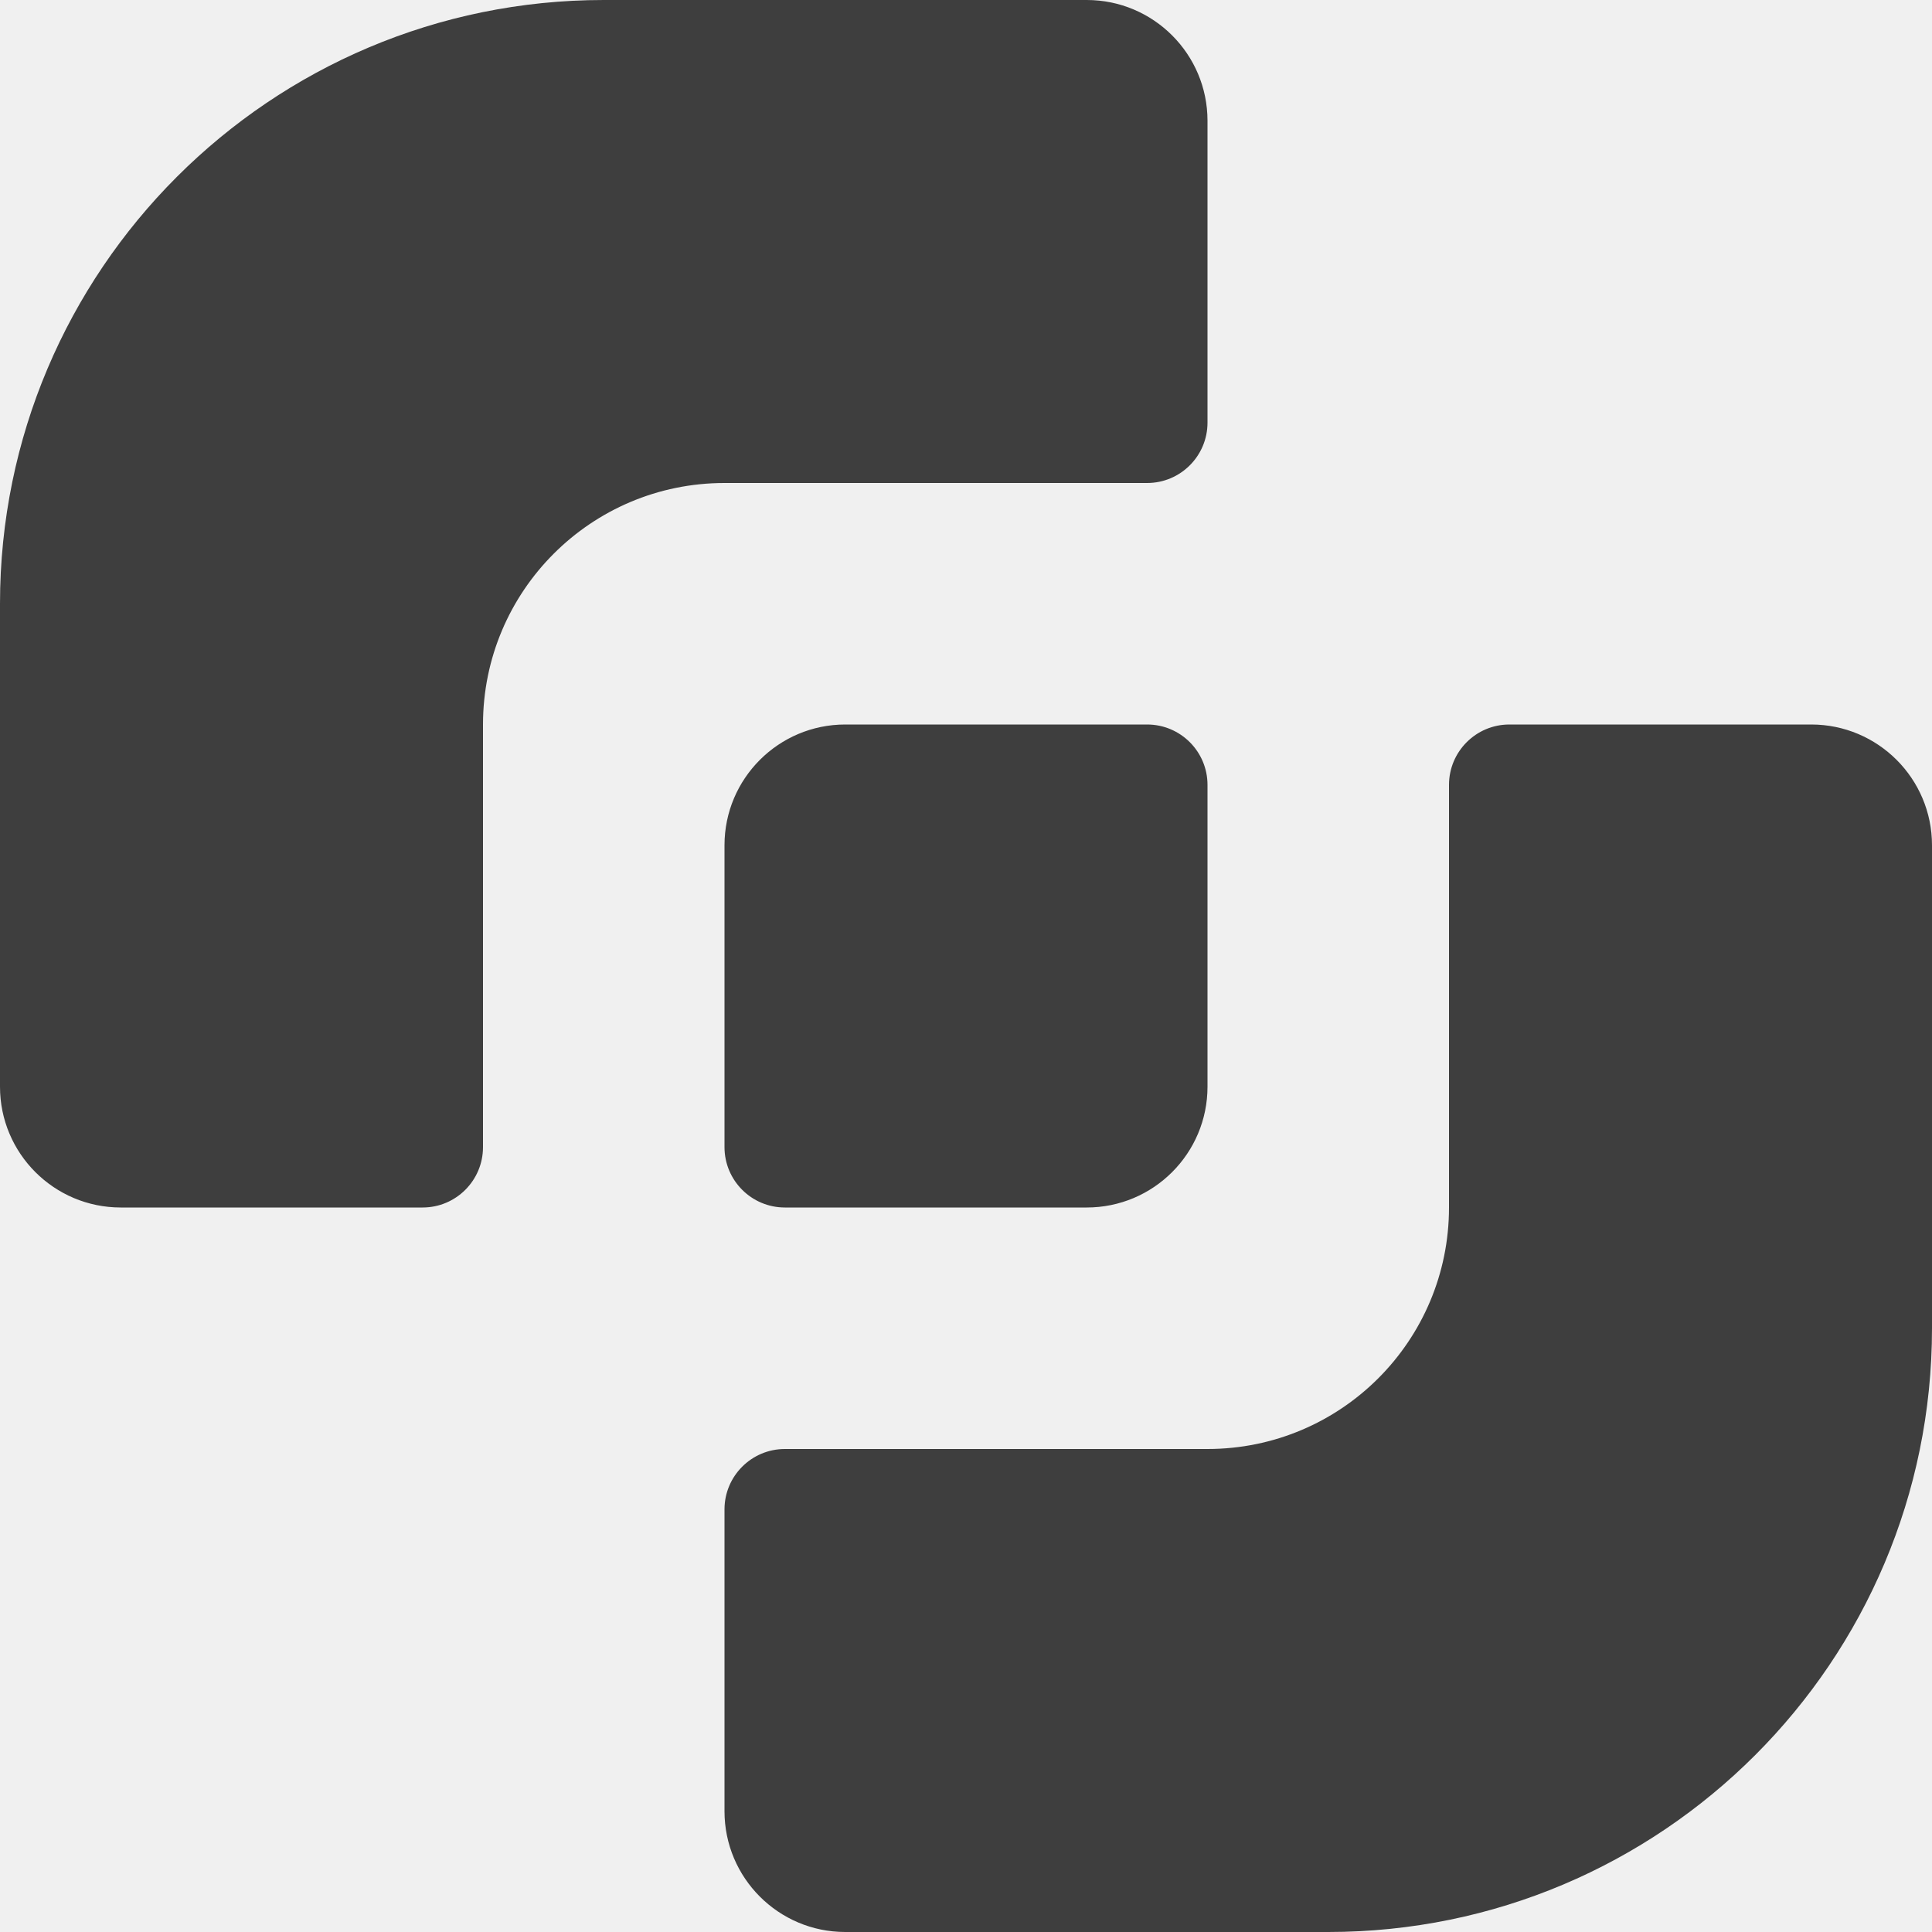
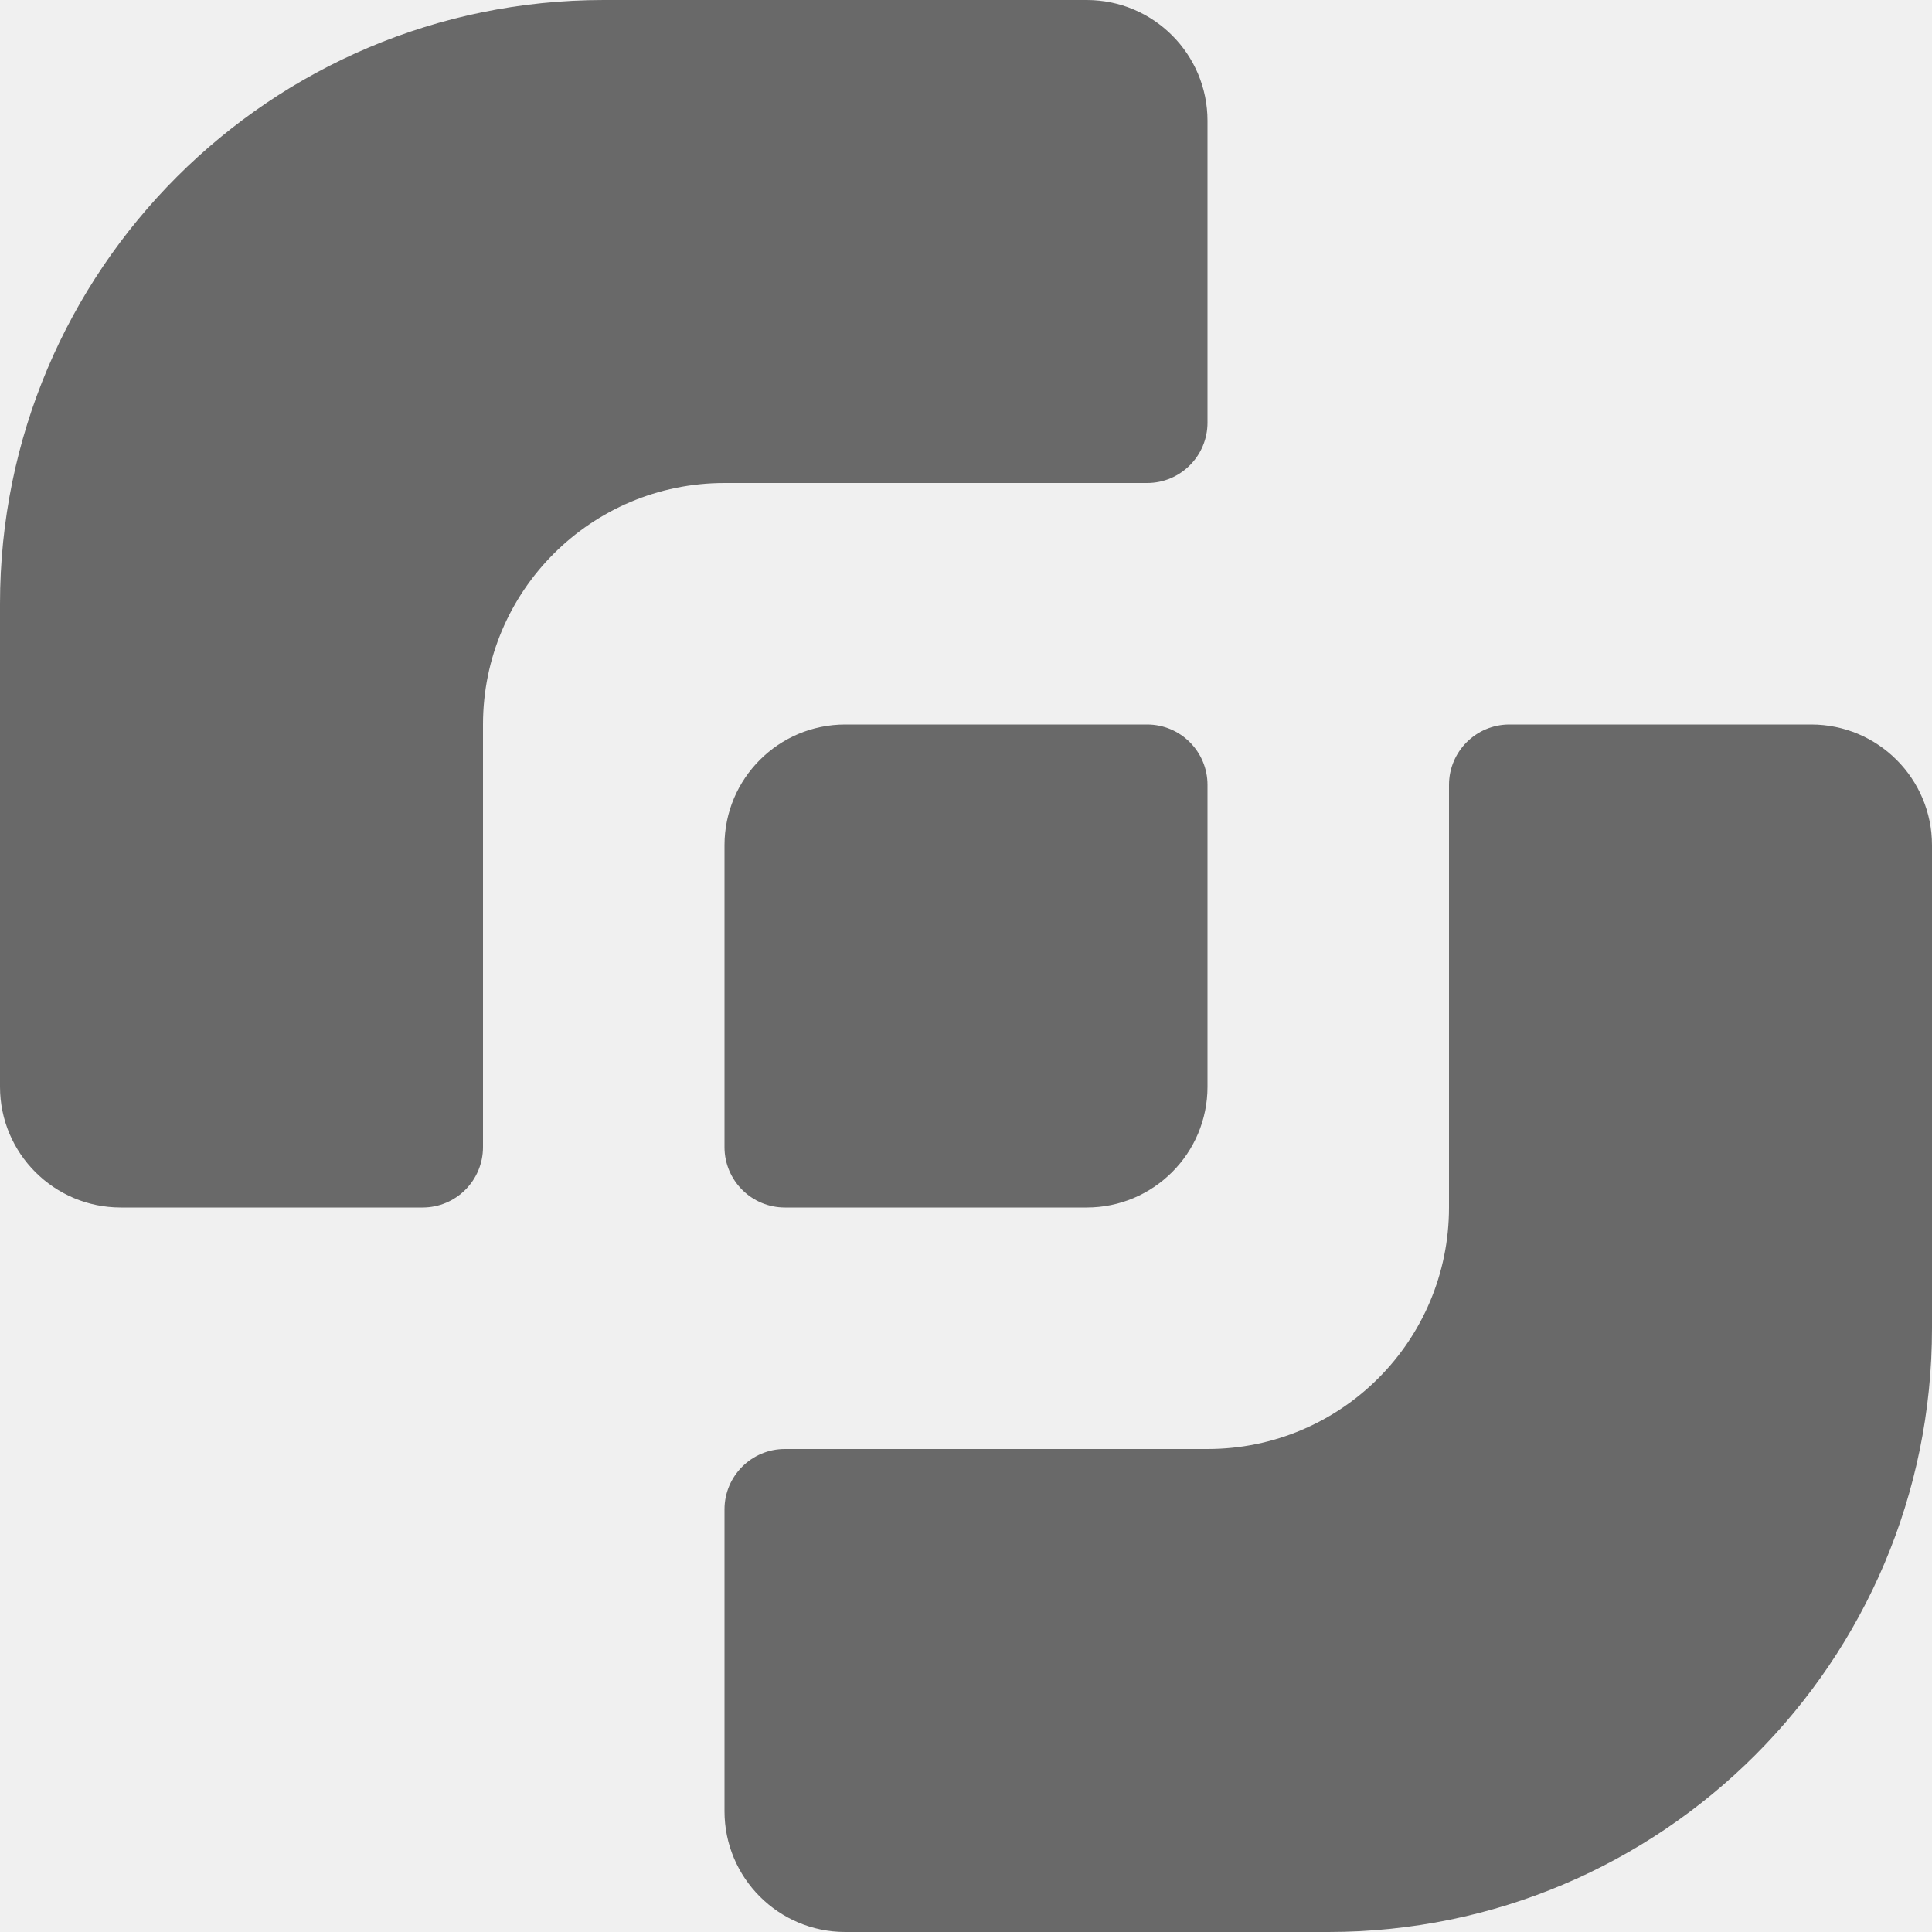
<svg xmlns="http://www.w3.org/2000/svg" width="16" height="16" viewBox="0 0 16 16" fill="none">
  <style type="text/css">
        @media (prefers-color-scheme: dark) {
            path {
            fill: white;
          }
        }
    </style>
-   <path fill-rule="evenodd" clip-rule="evenodd" d="M5 0C2.239 0 0 2.239 0 5V9C0 9.552 0.448 10 1 10H3.5C3.776 10 4 9.776 4 9.5V6C4 4.895 4.895 4 6 4H9.5C9.776 4 10 3.776 10 3.5V1C10 0.448 9.552 0 9 0H5ZM6 7C6 6.448 6.448 6 7 6H9.5C9.776 6 10 6.224 10 6.5V9C10 9.552 9.552 10 9 10H6.5C6.224 10 6 9.776 6 9.5V7ZM16 11C16 13.761 13.761 16 11 16L7 16C6.448 16 6 15.552 6 15L6 12.5C6 12.224 6.224 12 6.5 12L10 12C11.105 12 12 11.105 12 10V6.5C12 6.224 12.224 6 12.5 6L15 6C15.552 6 16 6.448 16 7V11Z" fill="#3E3E3E" />
+   <path fill-rule="evenodd" clip-rule="evenodd" d="M5 0C2.239 0 0 2.239 0 5V9C0 9.552 0.448 10 1 10H3.5C3.776 10 4 9.776 4 9.5V6C4 4.895 4.895 4 6 4H9.5C9.776 4 10 3.776 10 3.5V1C10 0.448 9.552 0 9 0H5ZM6 7C6 6.448 6.448 6 7 6H9.5C9.776 6 10 6.224 10 6.5V9C10 9.552 9.552 10 9 10H6.5C6.224 10 6 9.776 6 9.5V7ZM16 11C16 13.761 13.761 16 11 16L7 16C6.448 16 6 15.552 6 15L6 12.5C6 12.224 6.224 12 6.5 12L10 12C11.105 12 12 11.105 12 10V6.5C12 6.224 12.224 6 12.5 6L15 6C15.552 6 16 6.448 16 7V11Z" fill="DimGrey" />
</svg>
